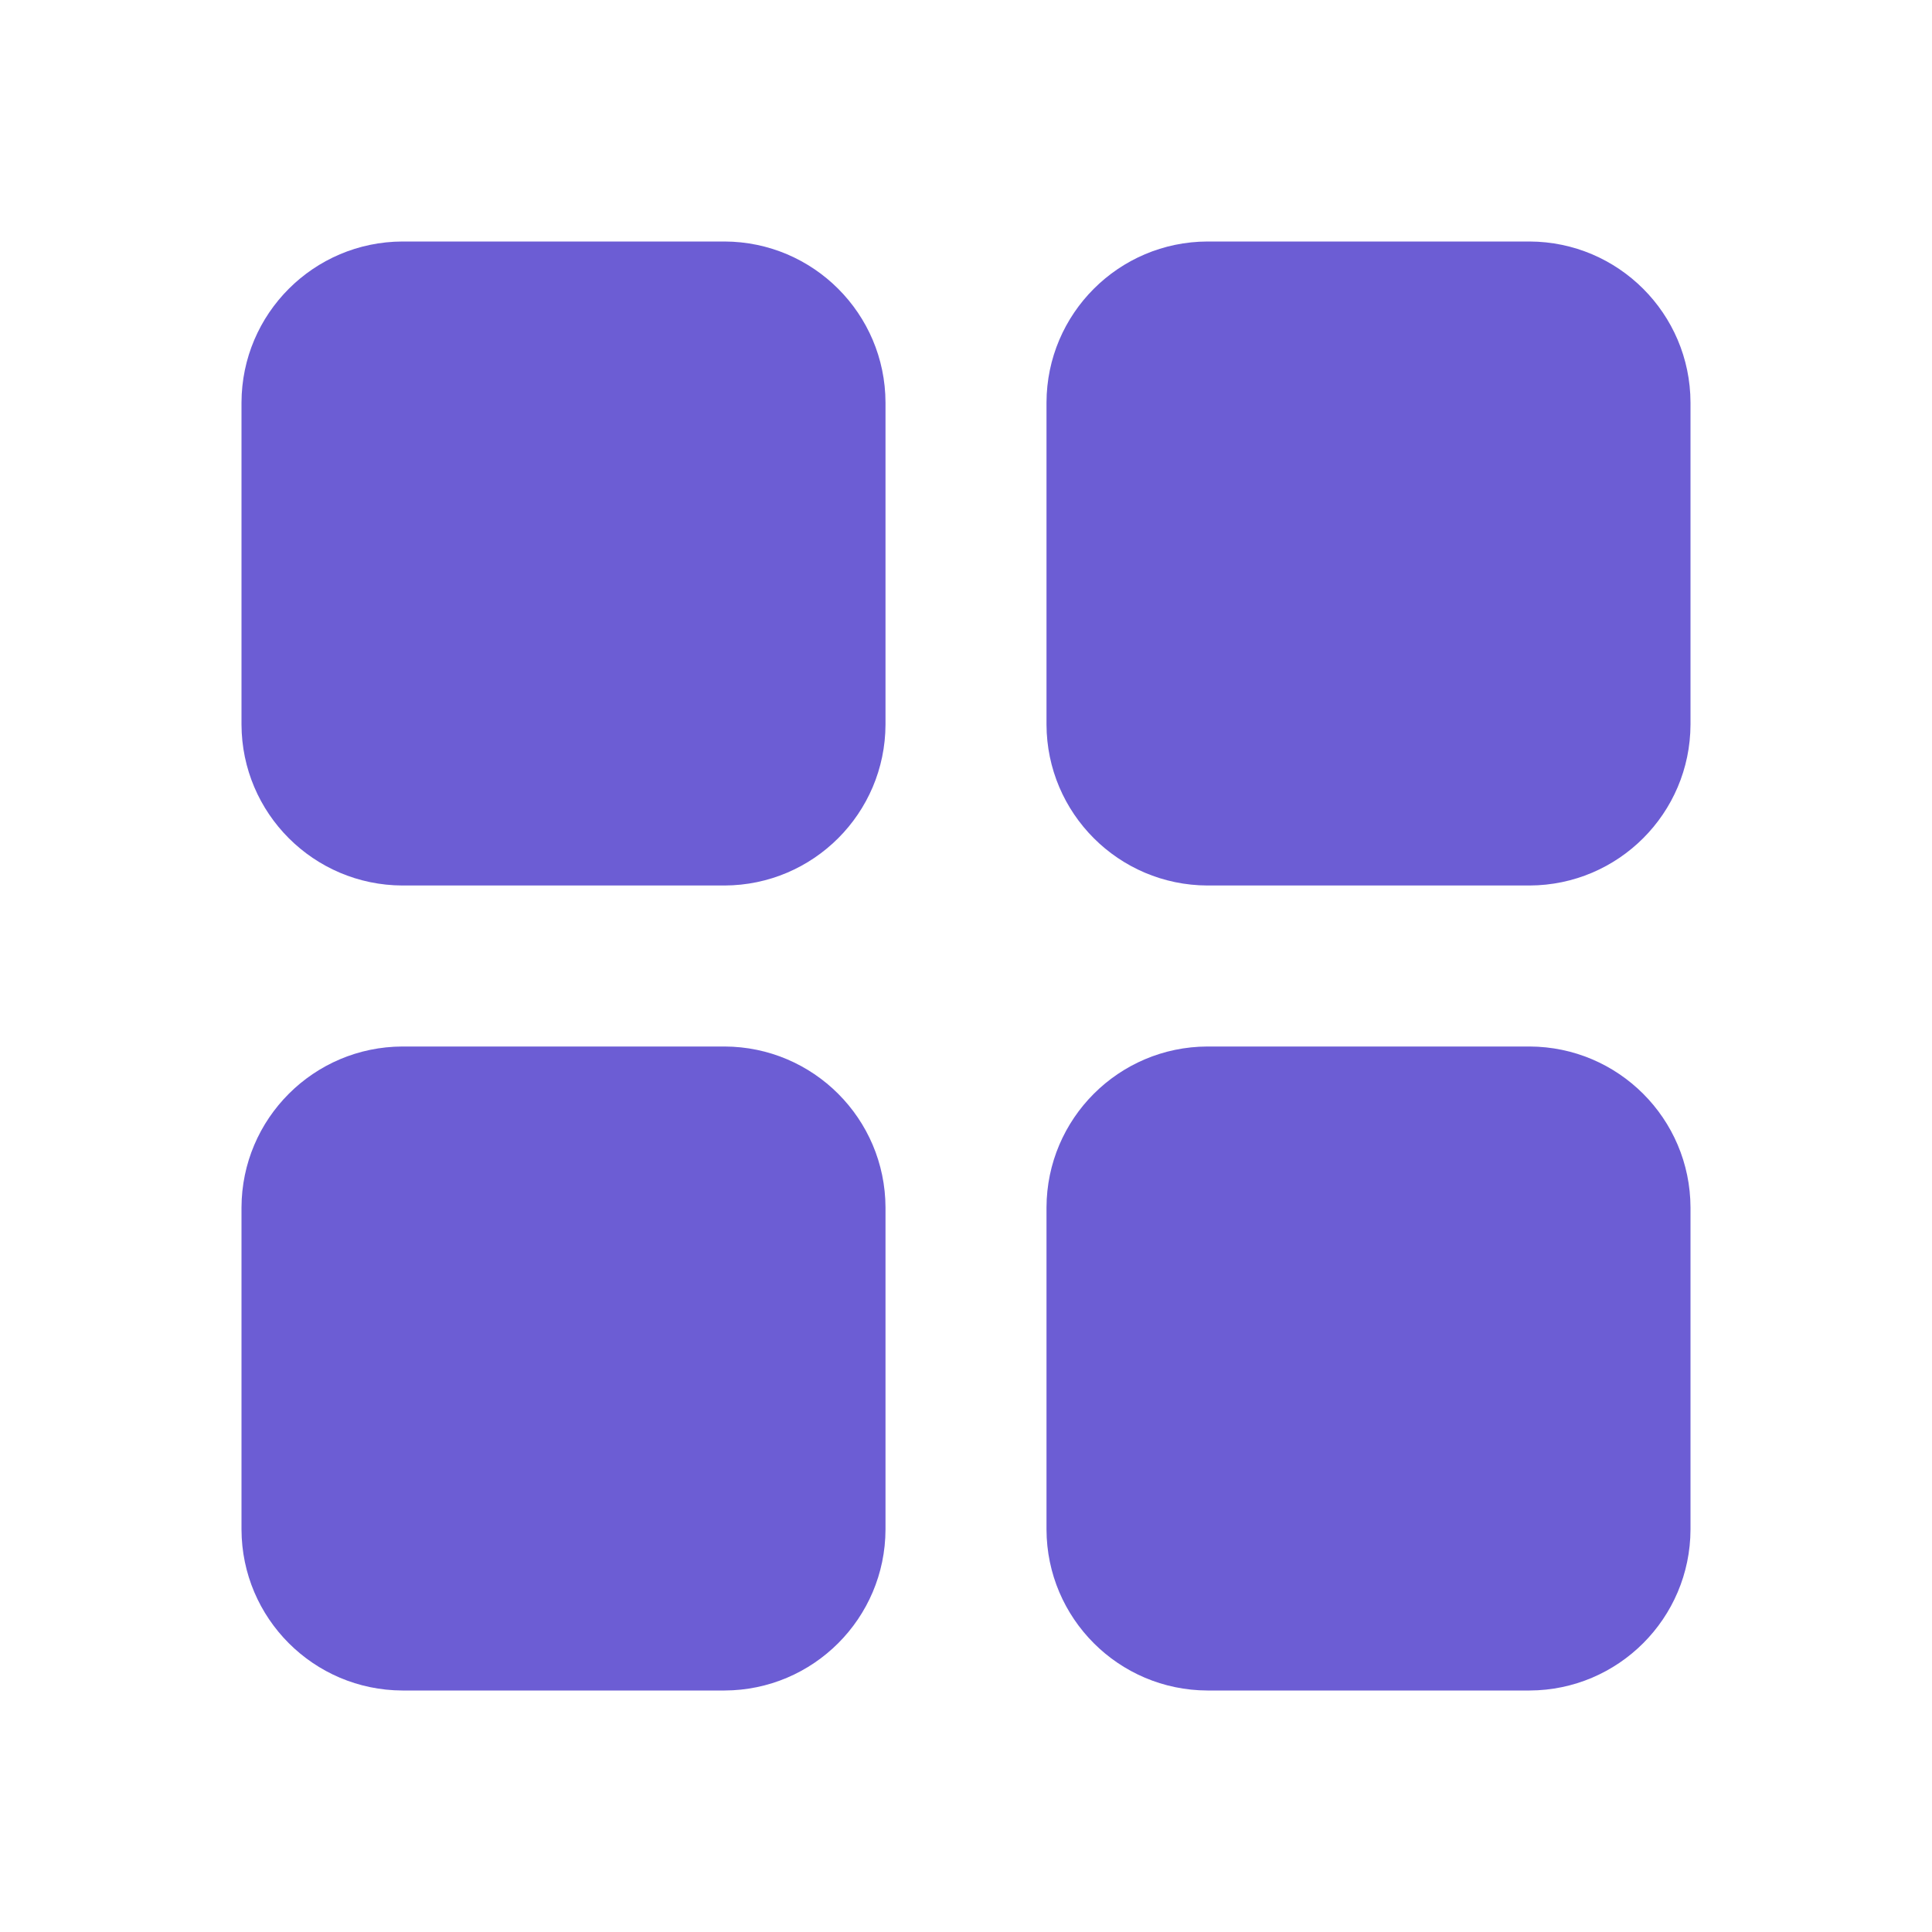
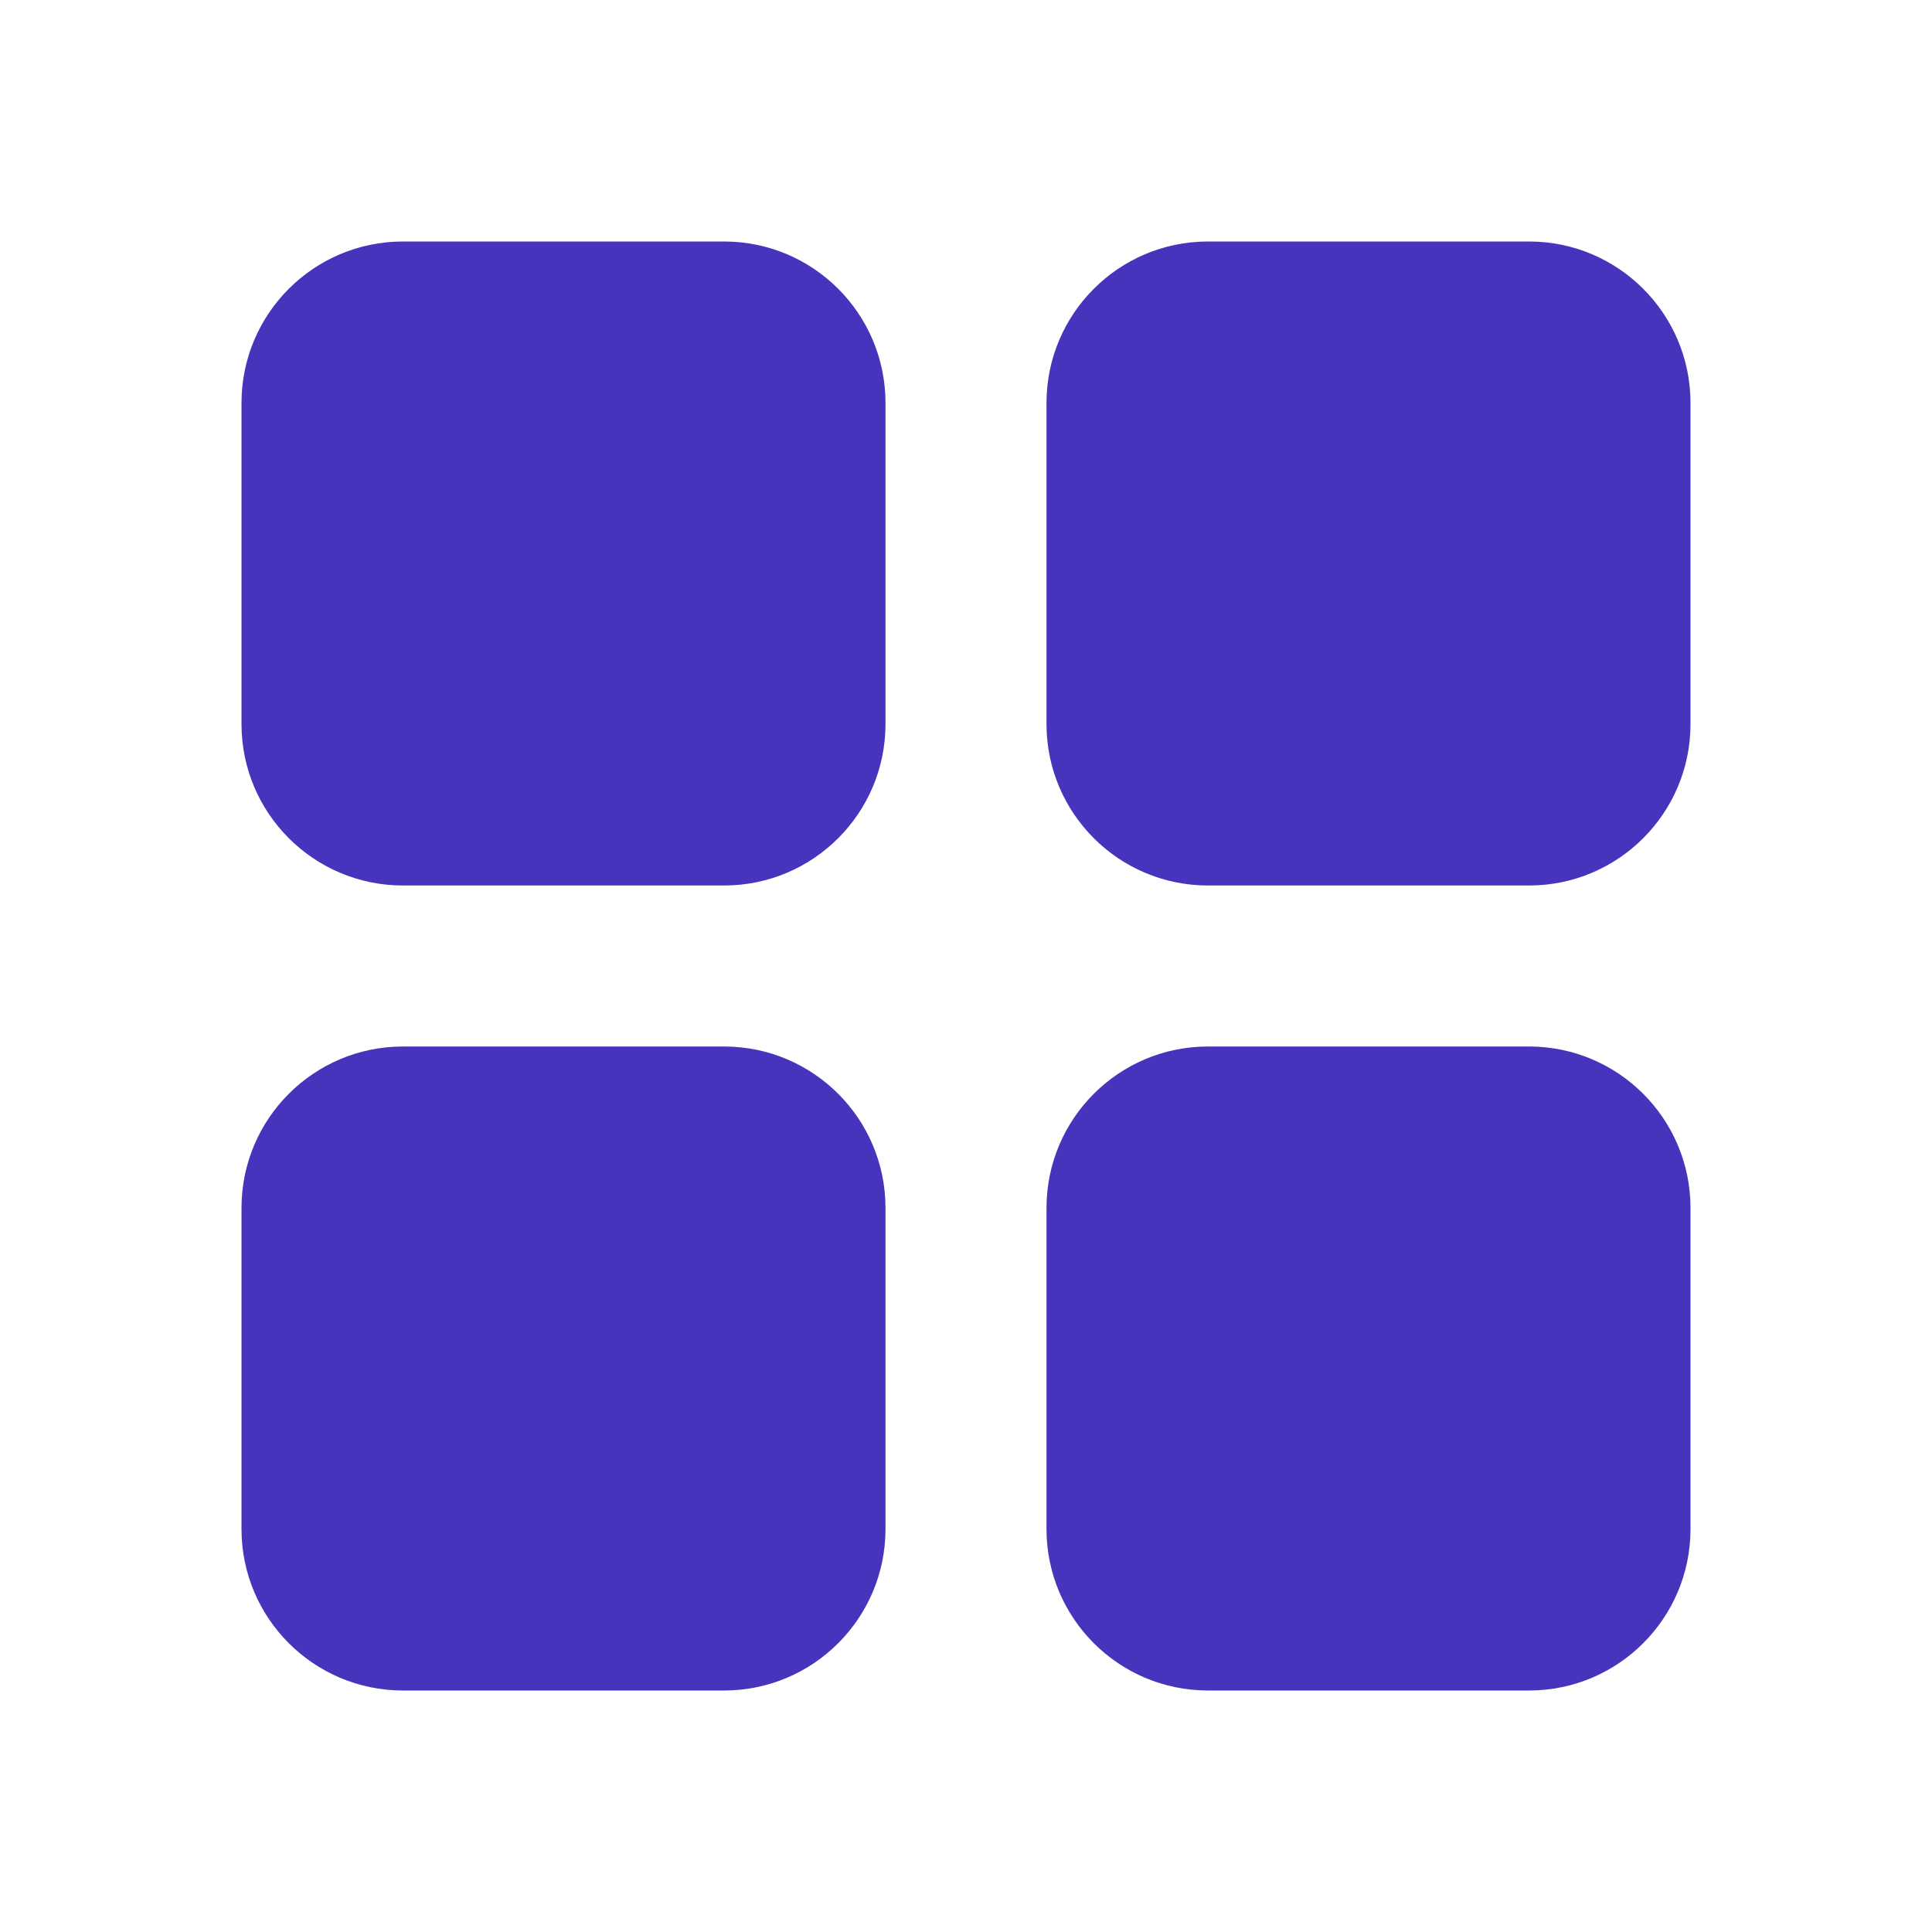
<svg xmlns="http://www.w3.org/2000/svg" id="menu" width="24" height="24" viewBox="0 0 24 24">
  <g id="Сгруппировать_4" data-name="Сгруппировать 4">
    <rect id="Прямоугольник_23" data-name="Прямоугольник 23" width="24" height="24" fill="none" />
  </g>
  <g id="Сгруппировать_6" data-name="Сгруппировать 6">
    <g id="Сгруппировать_5" data-name="Сгруппировать 5">
-       <path id="Контур_21" data-name="Контур 21" d="M5,11H9a2.006,2.006,0,0,0,2-2V5A2.006,2.006,0,0,0,9,3H5A2.006,2.006,0,0,0,3,5V9A2.006,2.006,0,0,0,5,11Z" fill="#6c5dd4" />
-       <path id="Контур_22" data-name="Контур 22" d="M5,21H9a2.006,2.006,0,0,0,2-2V15a2.006,2.006,0,0,0-2-2H5a2.006,2.006,0,0,0-2,2v4A2.006,2.006,0,0,0,5,21Z" fill="#6c5dd4" />
-       <path id="Контур_23" data-name="Контур 23" d="M13,5V9a2.006,2.006,0,0,0,2,2h4a2.006,2.006,0,0,0,2-2V5a2.006,2.006,0,0,0-2-2H15A2.006,2.006,0,0,0,13,5Z" fill="#6c5dd4" />
-       <path id="Контур_24" data-name="Контур 24" d="M15,21h4a2.006,2.006,0,0,0,2-2V15a2.006,2.006,0,0,0-2-2H15a2.006,2.006,0,0,0-2,2v4A2.006,2.006,0,0,0,15,21Z" fill="#6c5dd4" />
+       <path id="Контур_21" data-name="Контур 21" d="M5,11H9a2.006,2.006,0,0,0,2-2V5A2.006,2.006,0,0,0,9,3H5A2.006,2.006,0,0,0,3,5V9a2.006,2.006,0,0,0,2,2Z" fill="#4634bc" />
+       <path id="Контур_22" data-name="Контур 22" d="M5,21H9a2.006,2.006,0,0,0,2-2V15a2.006,2.006,0,0,0-2-2H5a2.006,2.006,0,0,0-2,2v4a2.006,2.006,0,0,0,2,2Z" fill="#4634bc" />
+       <path id="Контур_23" data-name="Контур 23" d="M13,5V9a2.006,2.006,0,0,0,2,2h4a2.006,2.006,0,0,0,2-2V5a2.006,2.006,0,0,0-2-2H15a2.006,2.006,0,0,0-2,2Z" fill="#4634bc" />
+       <path id="Контур_24" data-name="Контур 24" d="M15,21h4a2.006,2.006,0,0,0,2-2V15a2.006,2.006,0,0,0-2-2H15a2.006,2.006,0,0,0-2,2v4a2.006,2.006,0,0,0,2,2Z" fill="#4634bc" />
    </g>
  </g>
</svg>
